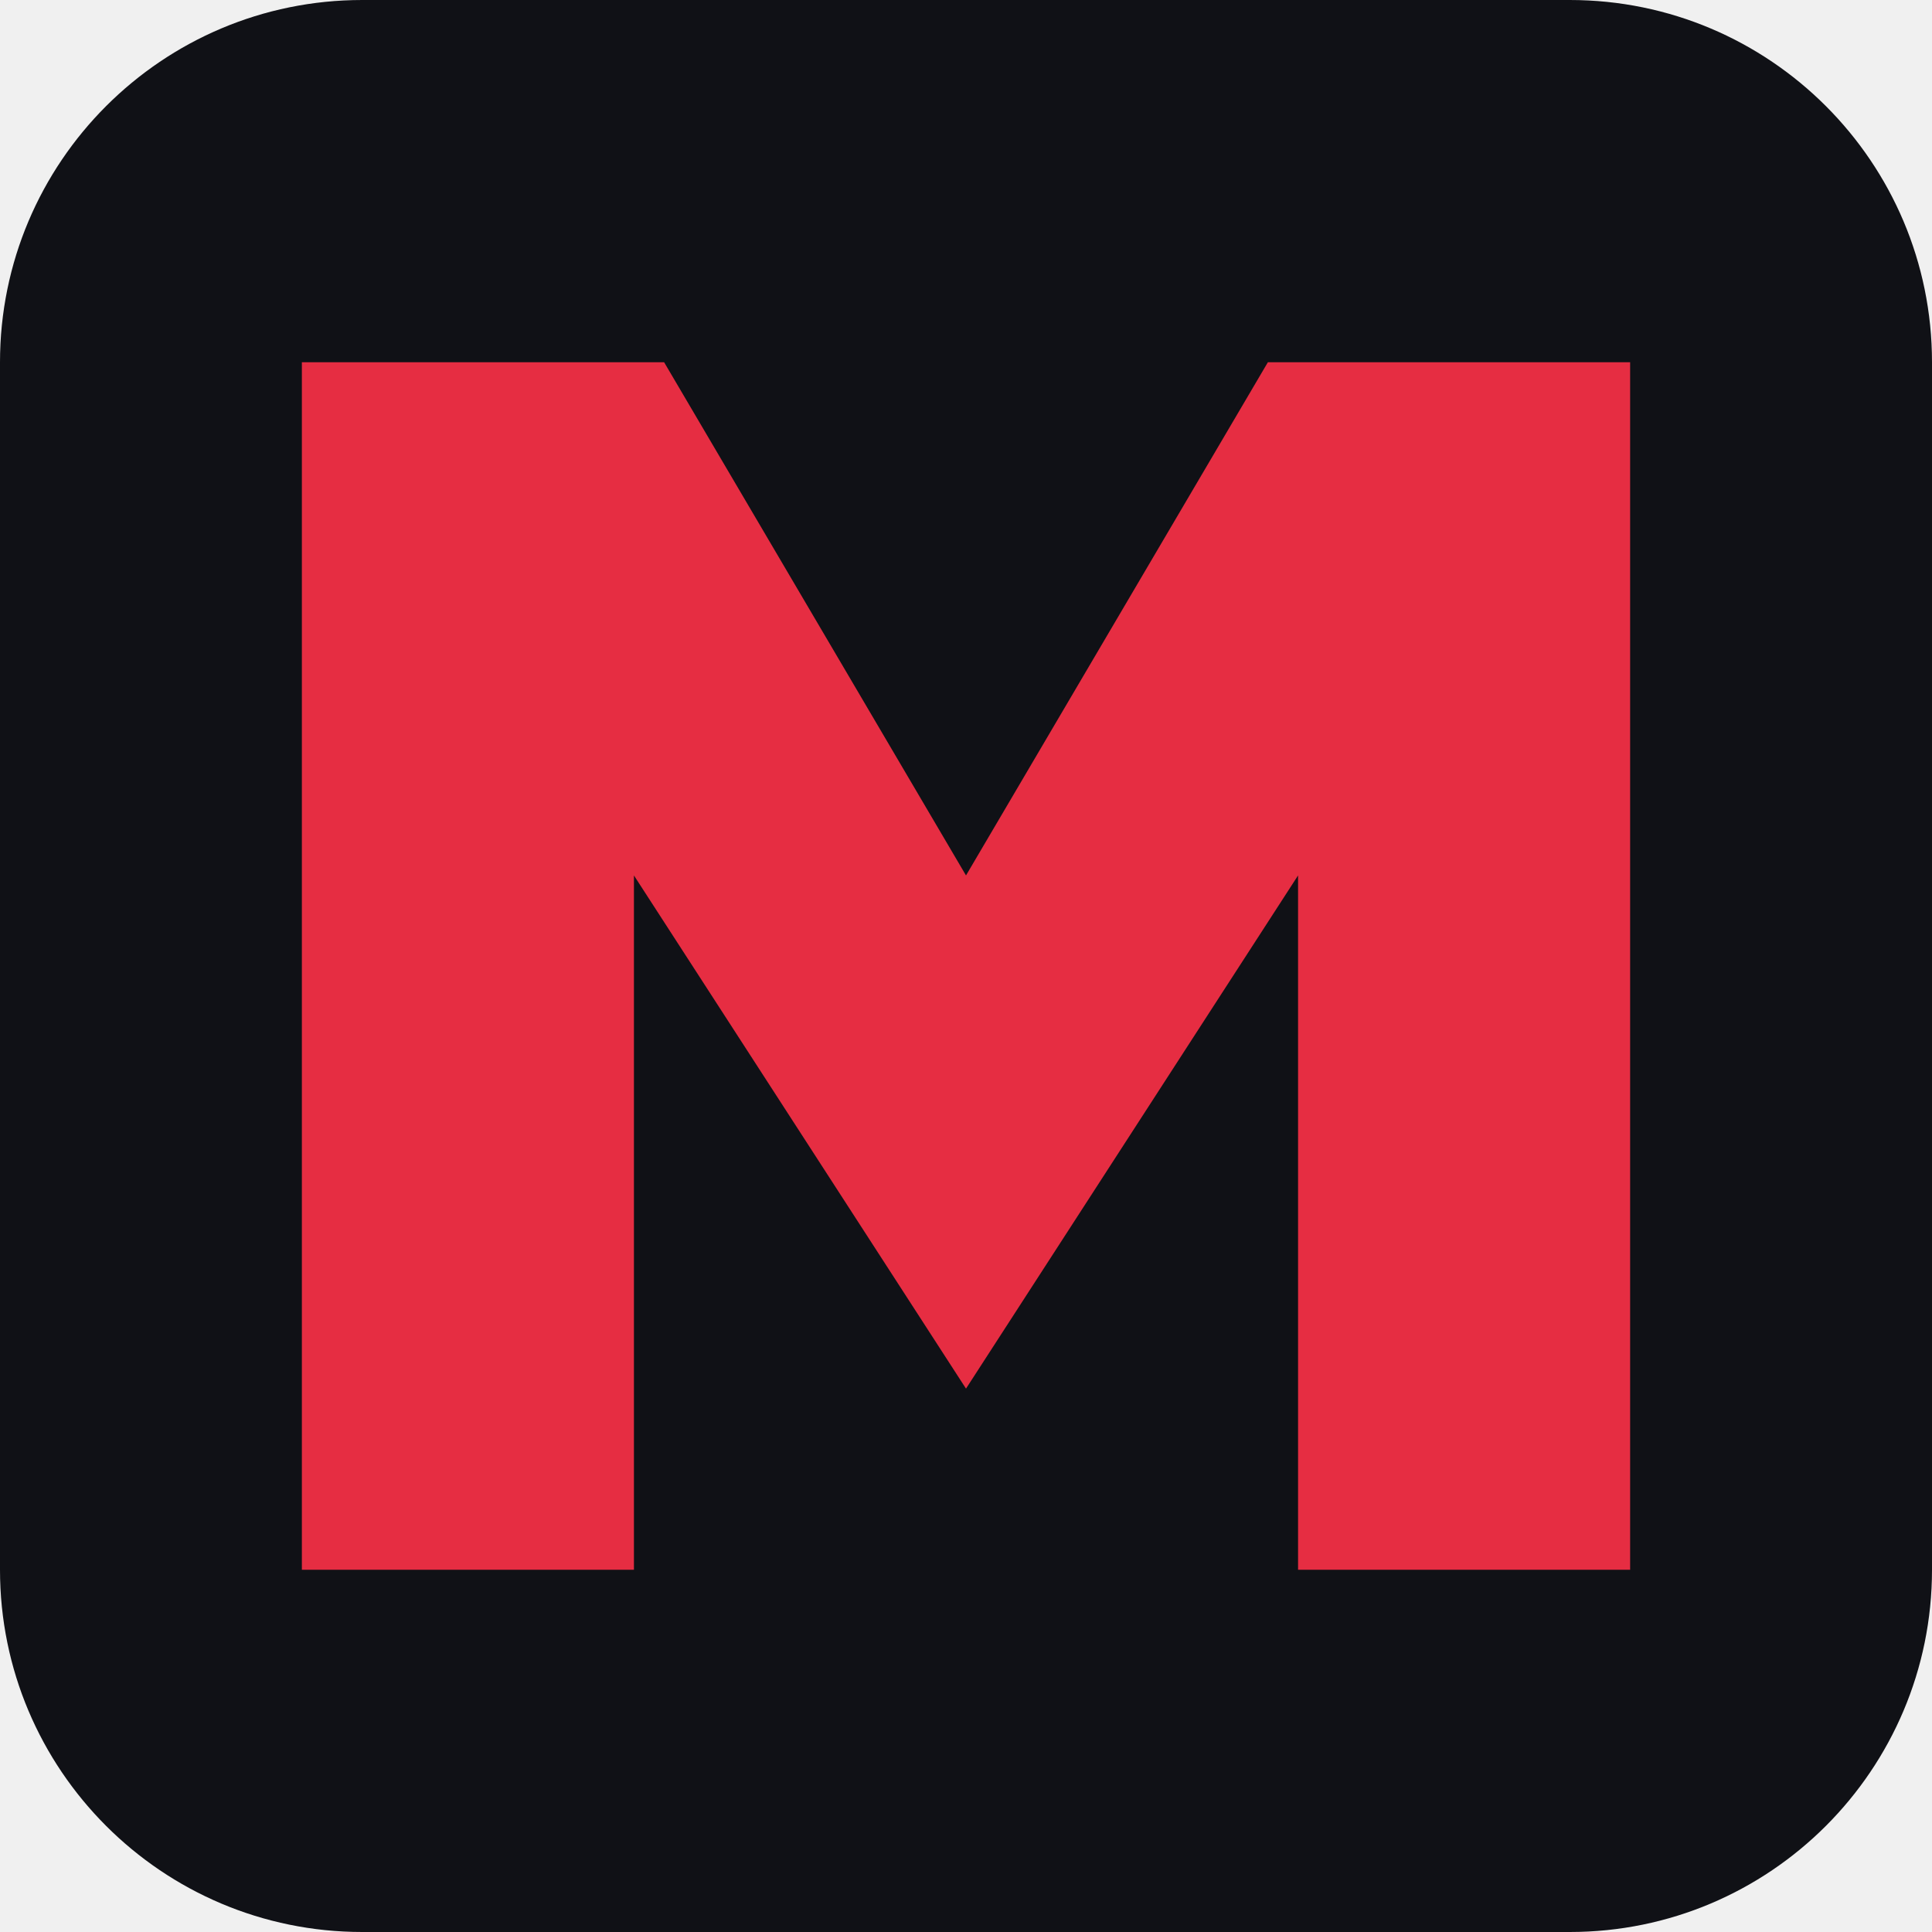
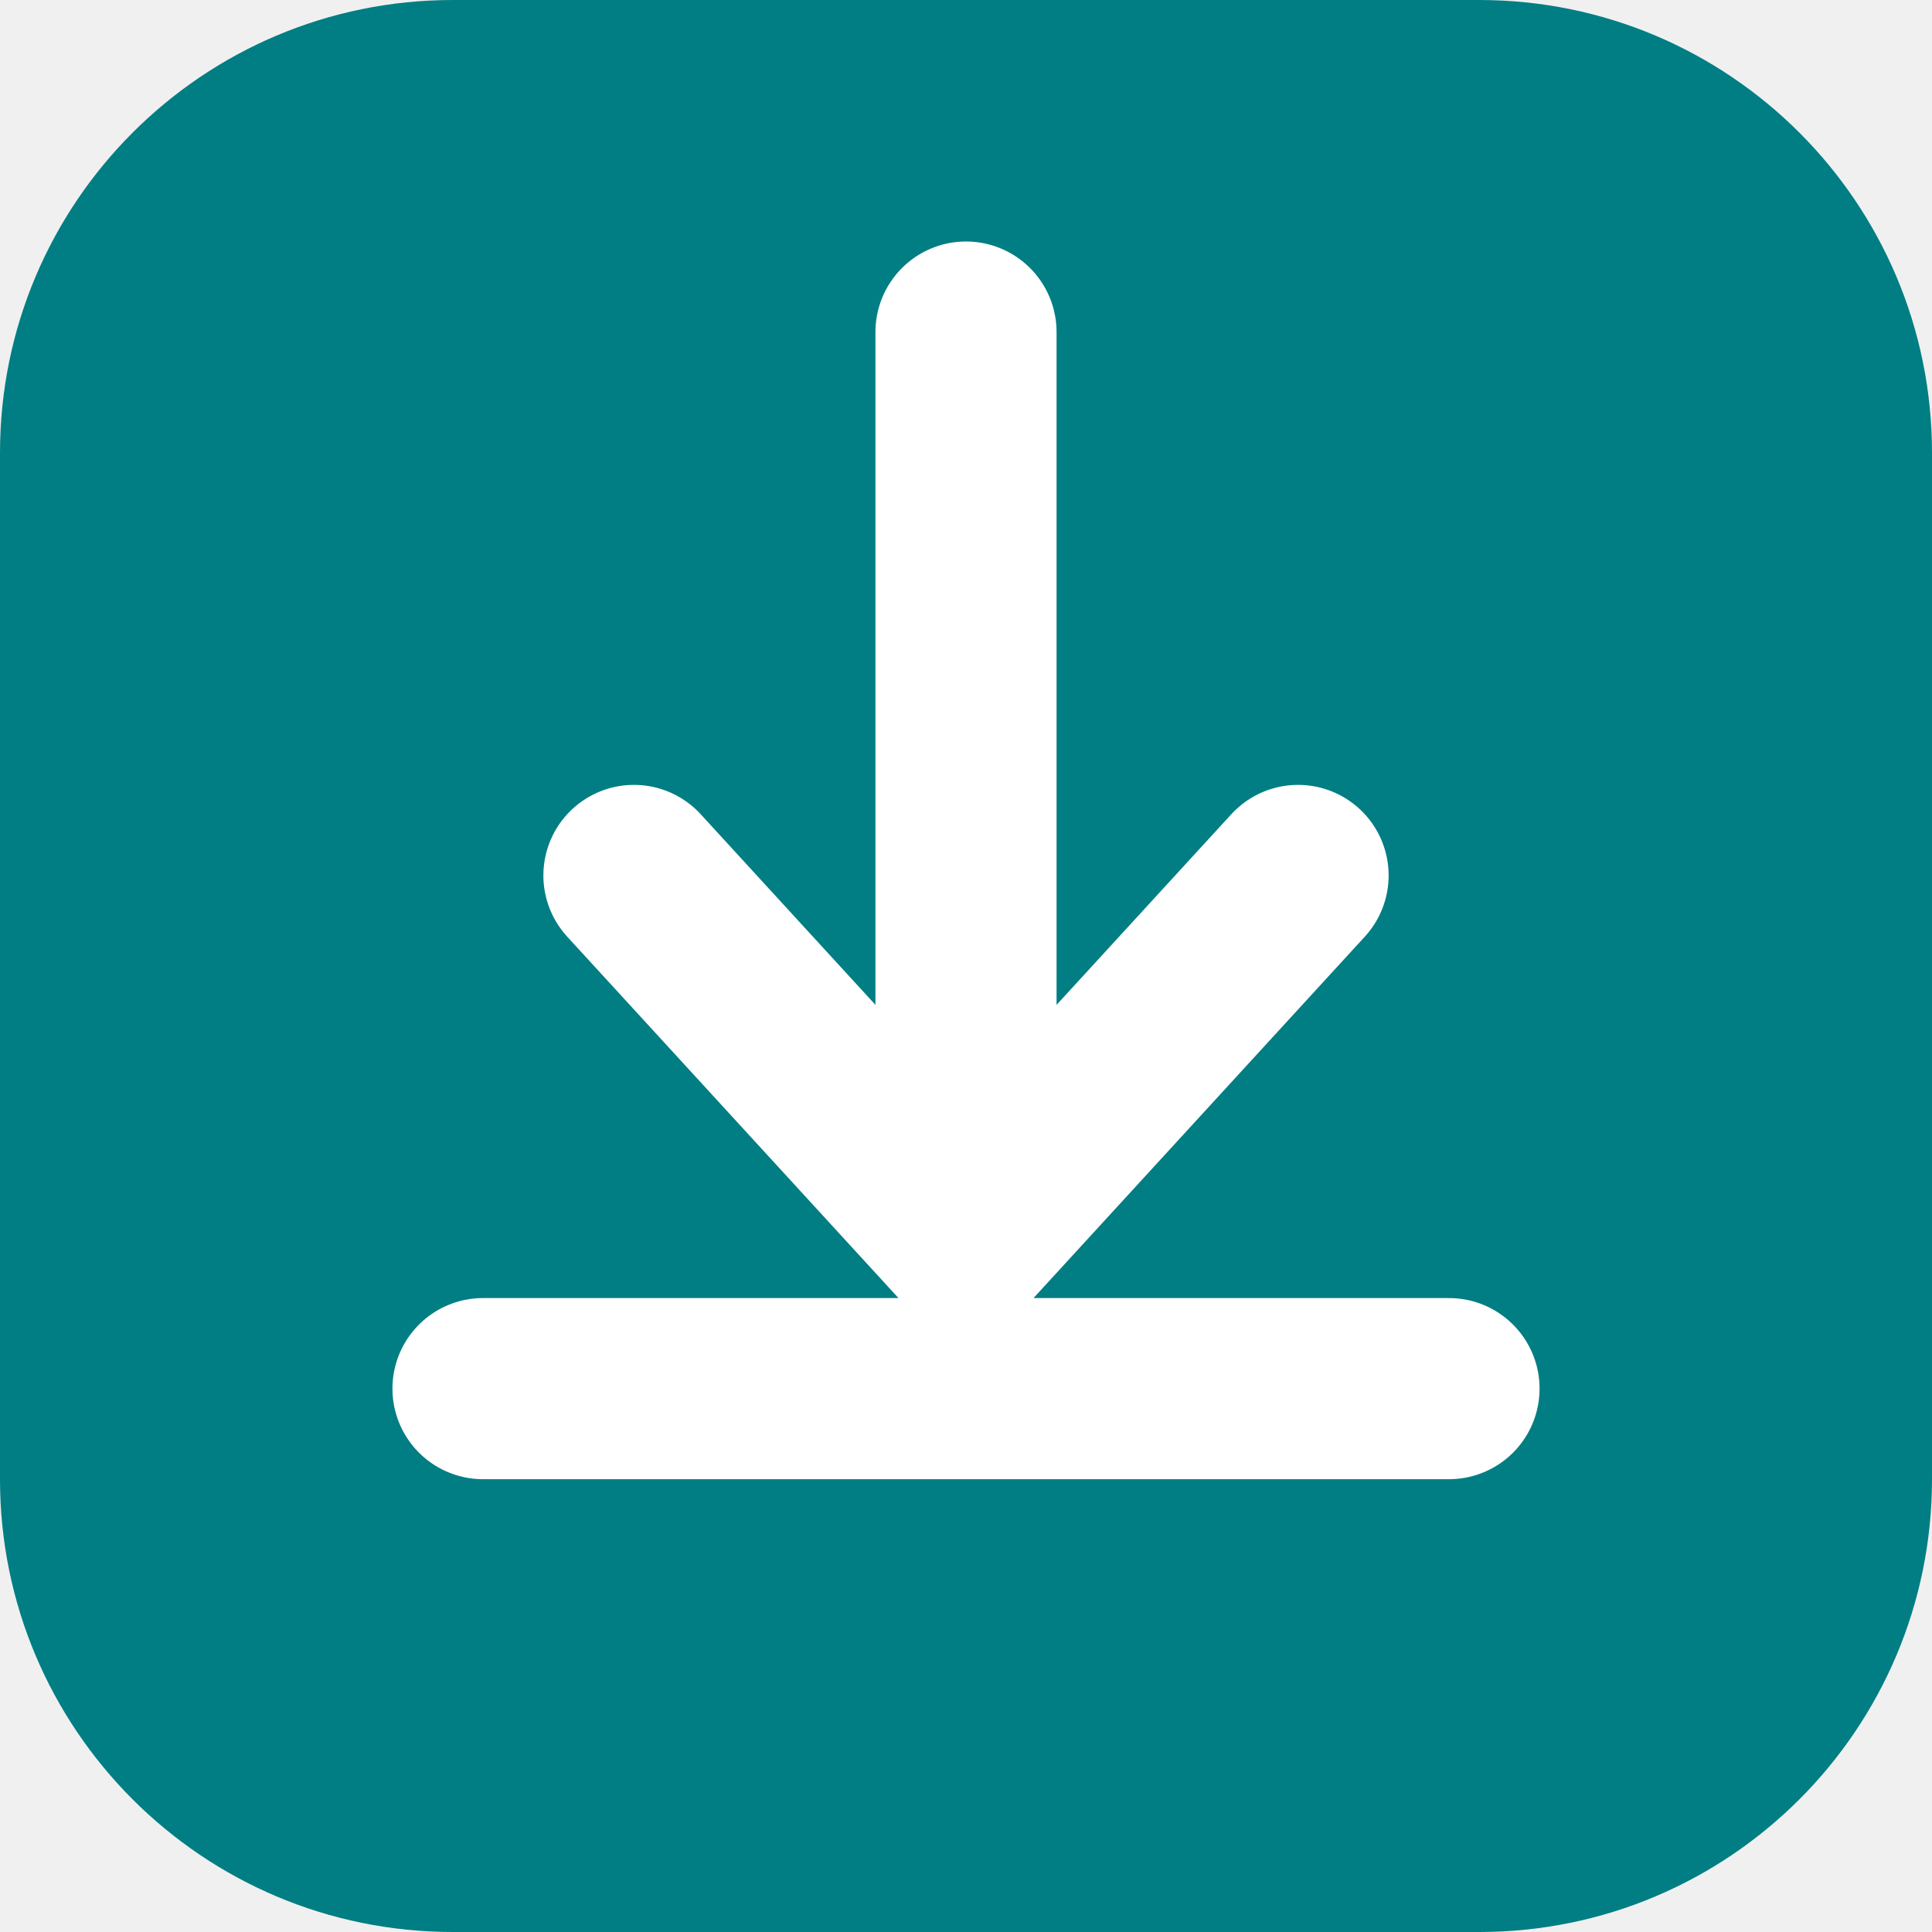
<svg xmlns="http://www.w3.org/2000/svg" viewBox="0 0 64 64">
-   <rect width="64" height="64" rx="12" fill="#101116" />
-   <path fill="#e62d42" d="M10 12h12l10 17 10-17h12v40H43V29L32 46 21 29v23H10z" />
+   <rect width="64" height="64" rx="15" fill="#007e83" />
+   <path d="M32 11v30M21 29l11 12 11-12M16 46h32" stroke="white" stroke-width="6" fill="none" stroke-linecap="round" stroke-linejoin="round" />
</svg>
